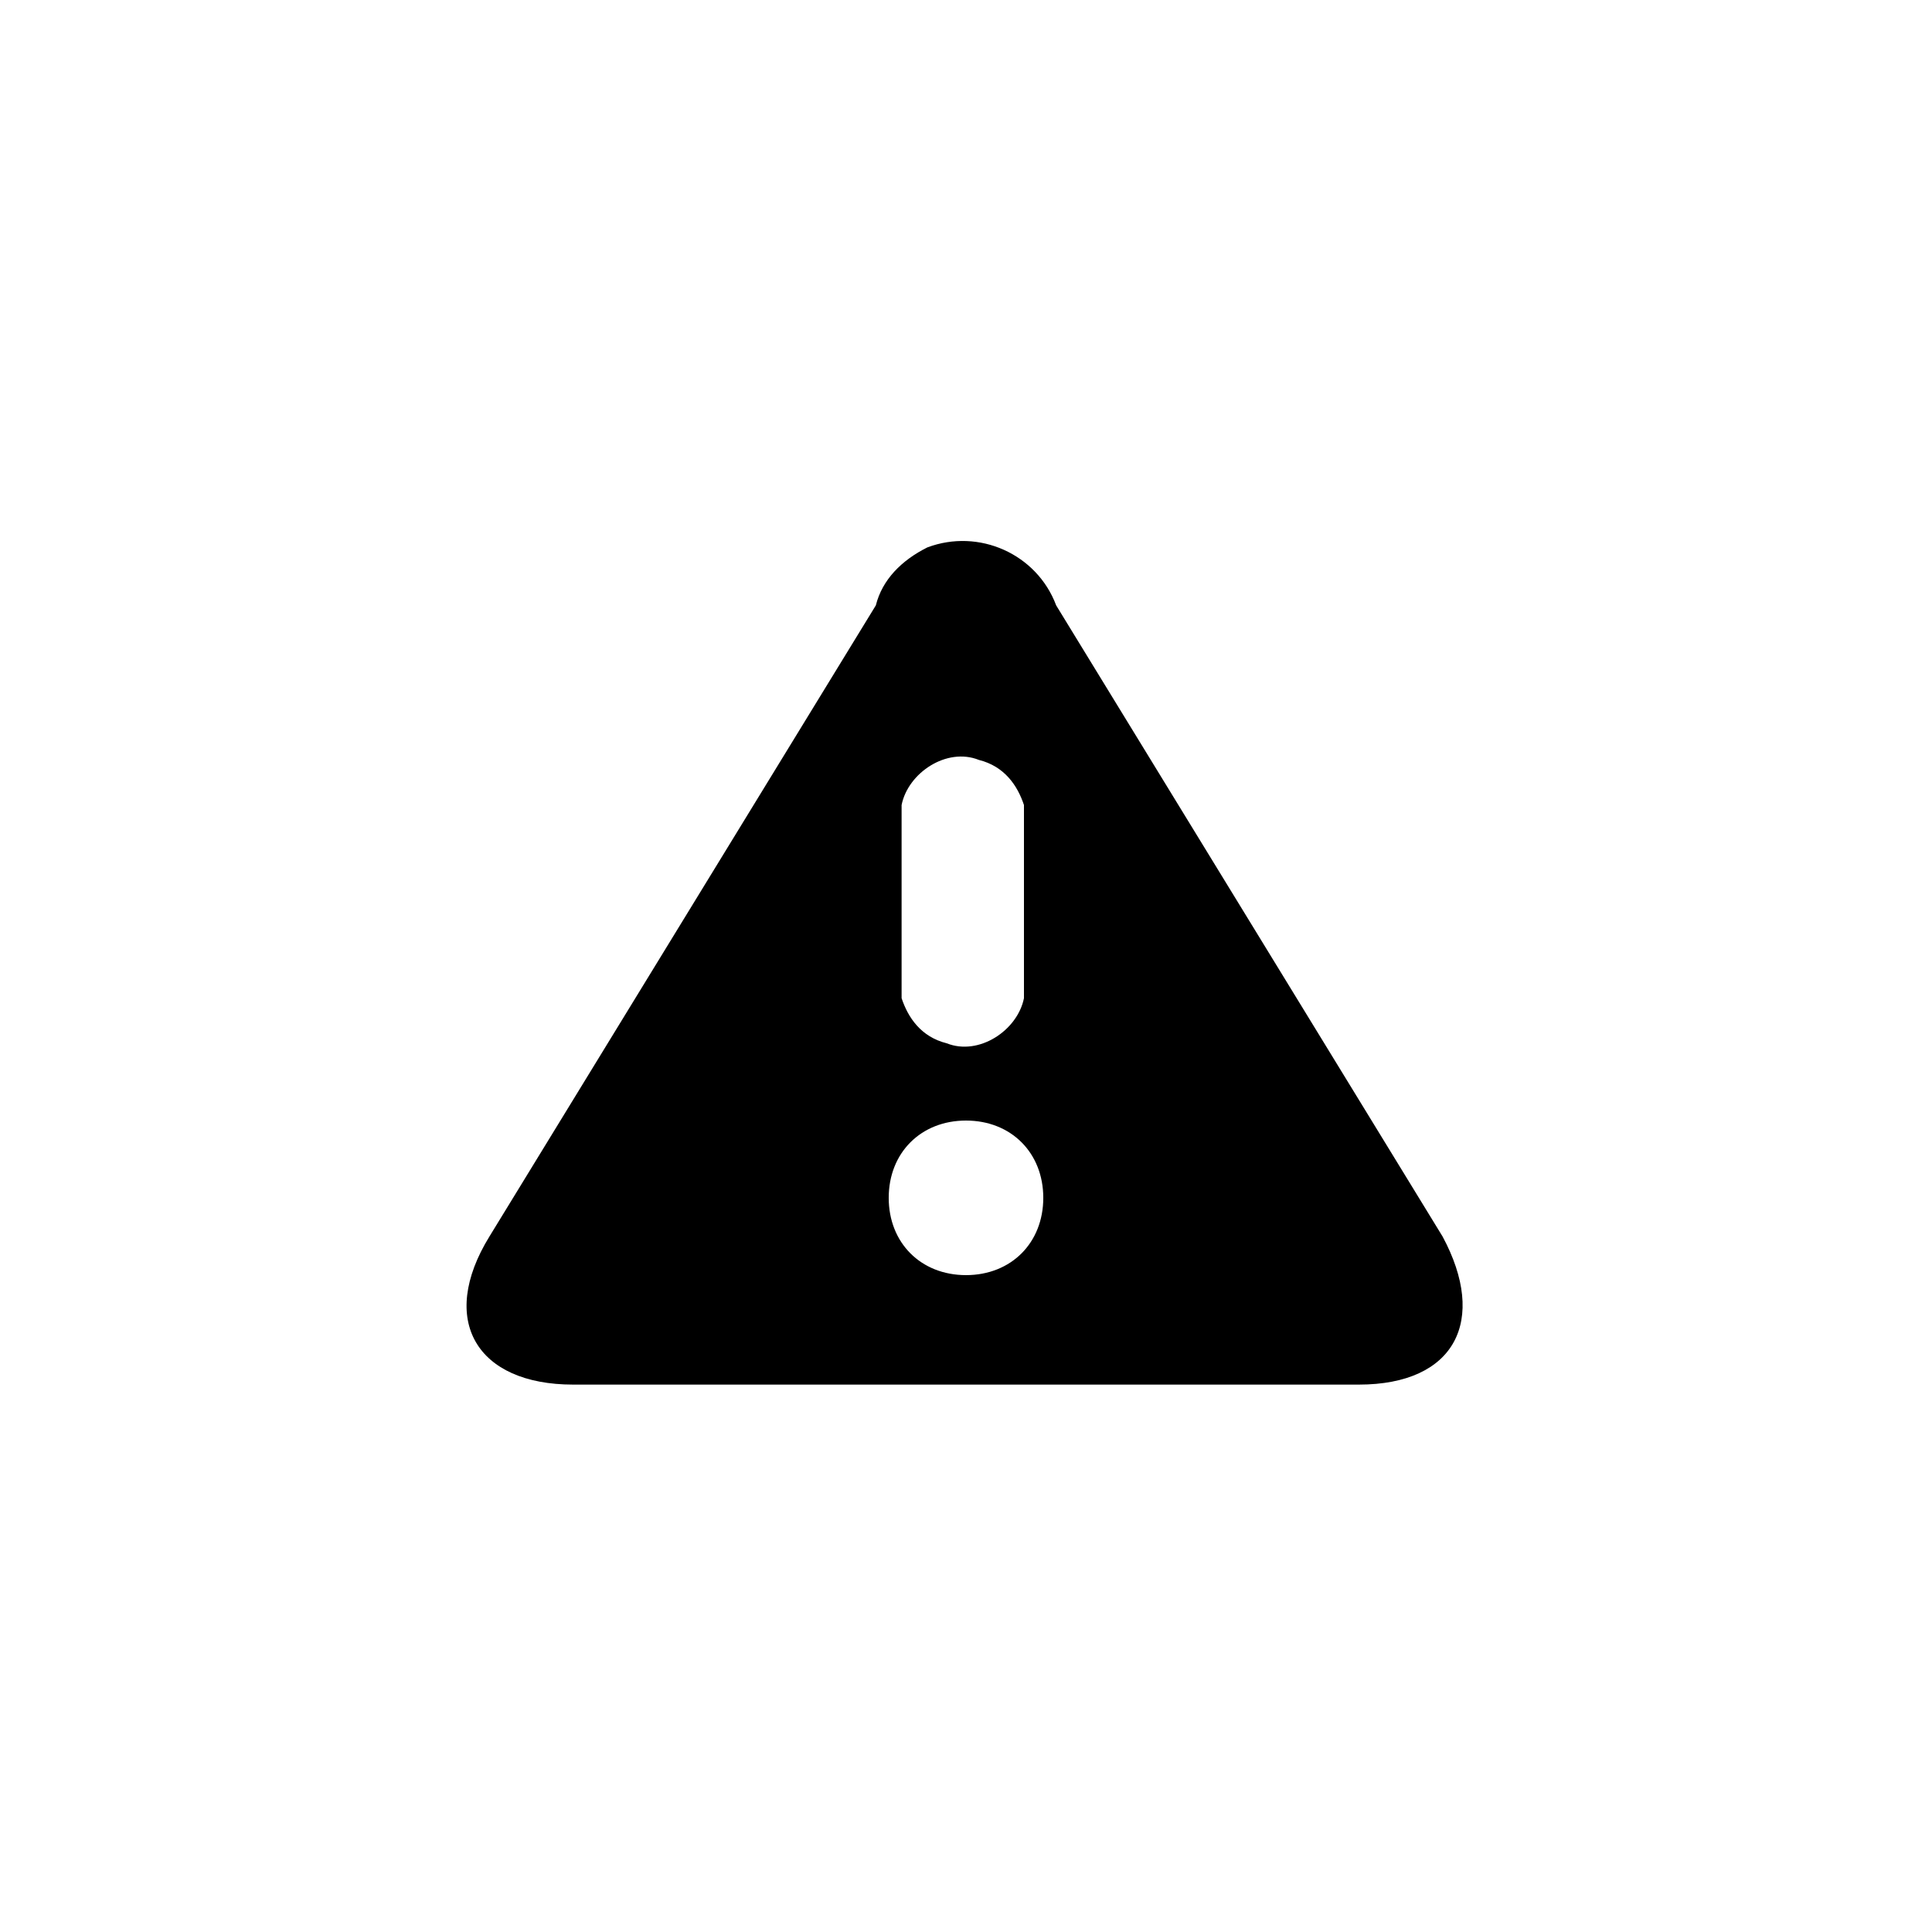
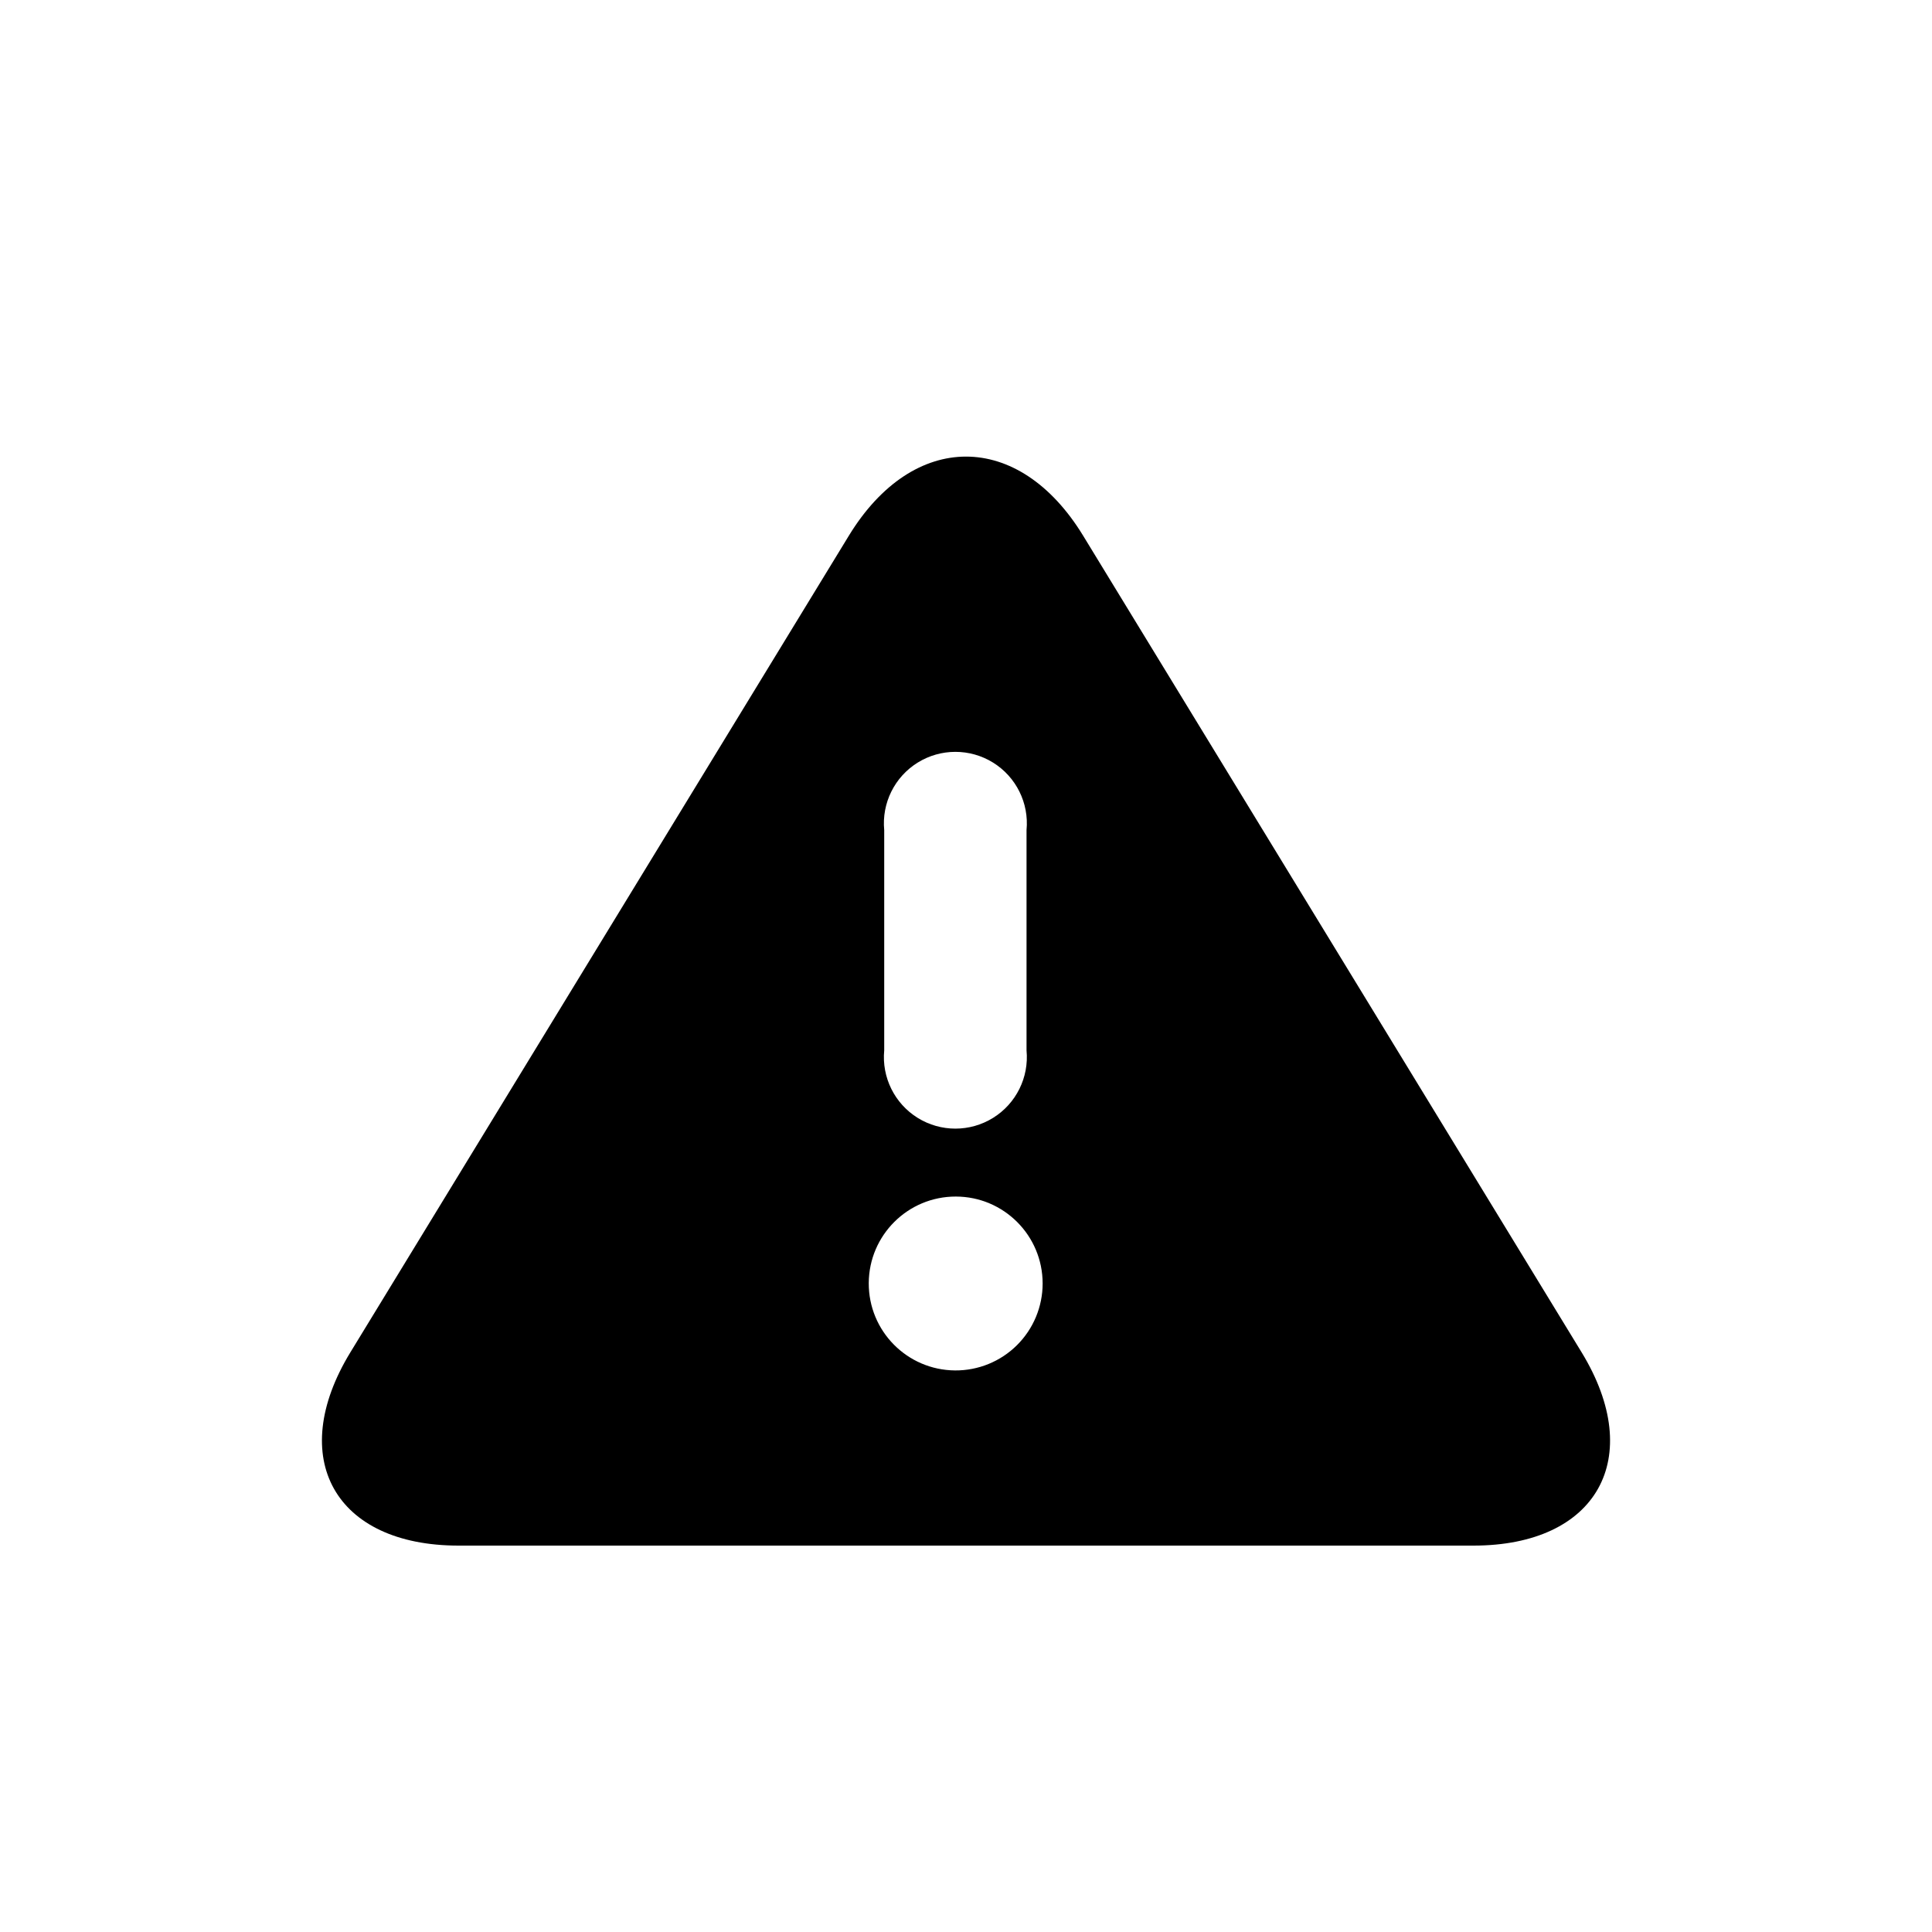
- <svg xmlns="http://www.w3.org/2000/svg" version="1.1" id="Layer_1" x="0px" y="0px" viewBox="0 0 30 30" style="enable-background:new 0 0 30 30;" xml:space="preserve">
-   <path class="oc-icon-indicator oc-icon-status-warning" d="M22.4,19.2l-6-9.8c-0.3-0.8-1.2-1.2-2-0.9C14,8.7,13.7,9,13.6,9.4l-6,9.8c-0.8,1.3-0.2,2.3,1.3,2.3h12.2  C22.6,21.5,23.1,20.5,22.4,19.2z M14,12.5c0.1-0.5,0.7-0.9,1.2-0.7c0.4,0.1,0.6,0.4,0.7,0.7v3c-0.1,0.5-0.7,0.9-1.2,0.7  c-0.4-0.1-0.6-0.4-0.7-0.7V12.5z M15,19.8c-0.7,0-1.2-0.5-1.2-1.2s0.5-1.2,1.2-1.2c0.7,0,1.2,0.5,1.2,1.2  C16.2,19.3,15.7,19.8,15,19.8C15,19.8,15,19.8,15,19.8L15,19.8z" />
+ <svg xmlns="http://www.w3.org/2000/svg" id="Layer_1" data-name="Layer 1" viewBox="0 0 30 30">
+   <path class="oc-icon-indicator oc-icon-status-warning" d="M24.56,21,16.82,8.32c-1-1.64-2.64-1.64-3.64,0L5.44,21c-1,1.64-.24,3,1.68,3H22.88C24.8, 24,25.56,22.64,24.56,21ZM13.73,12.89a1.11,1.11,0,1,1,2.21,0v3.42a1.11,1.11,0,1,1-2.21,0Zm1.1,8.39a1.35,1.35, 0,1,1,1.36-1.35A1.35,1.35,0,0,1,14.83,21.28Z" />
</svg>
